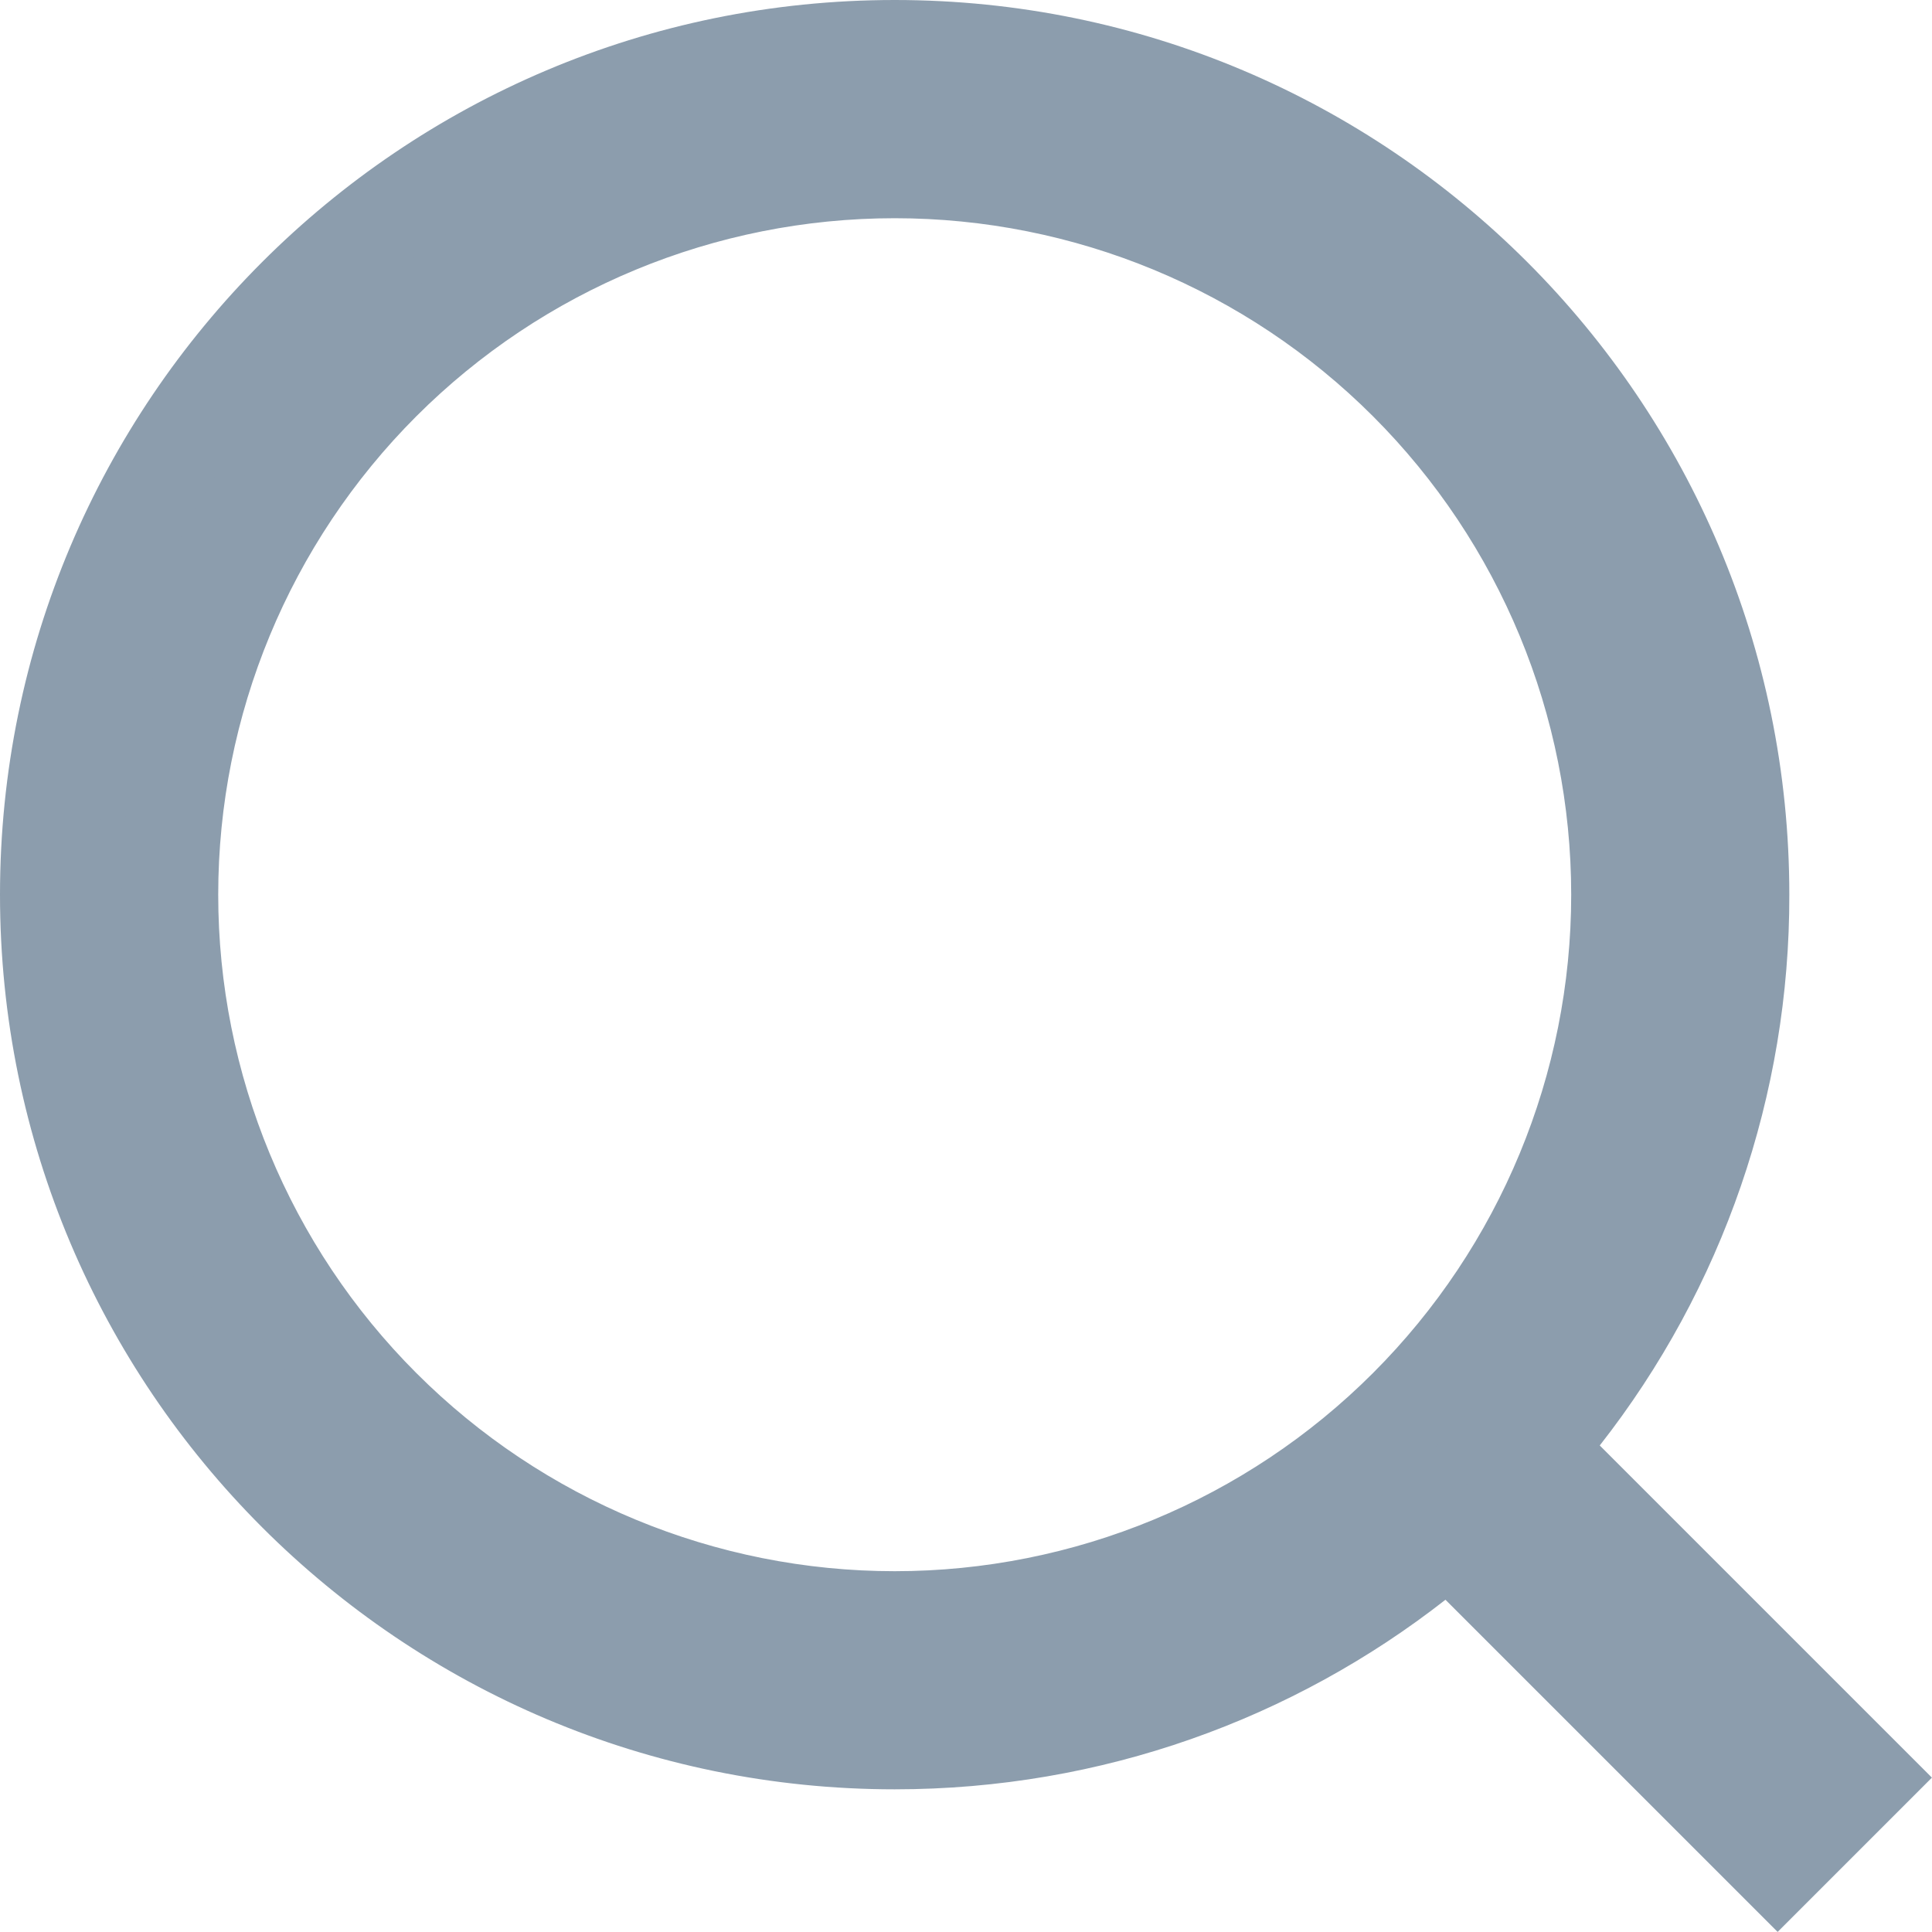
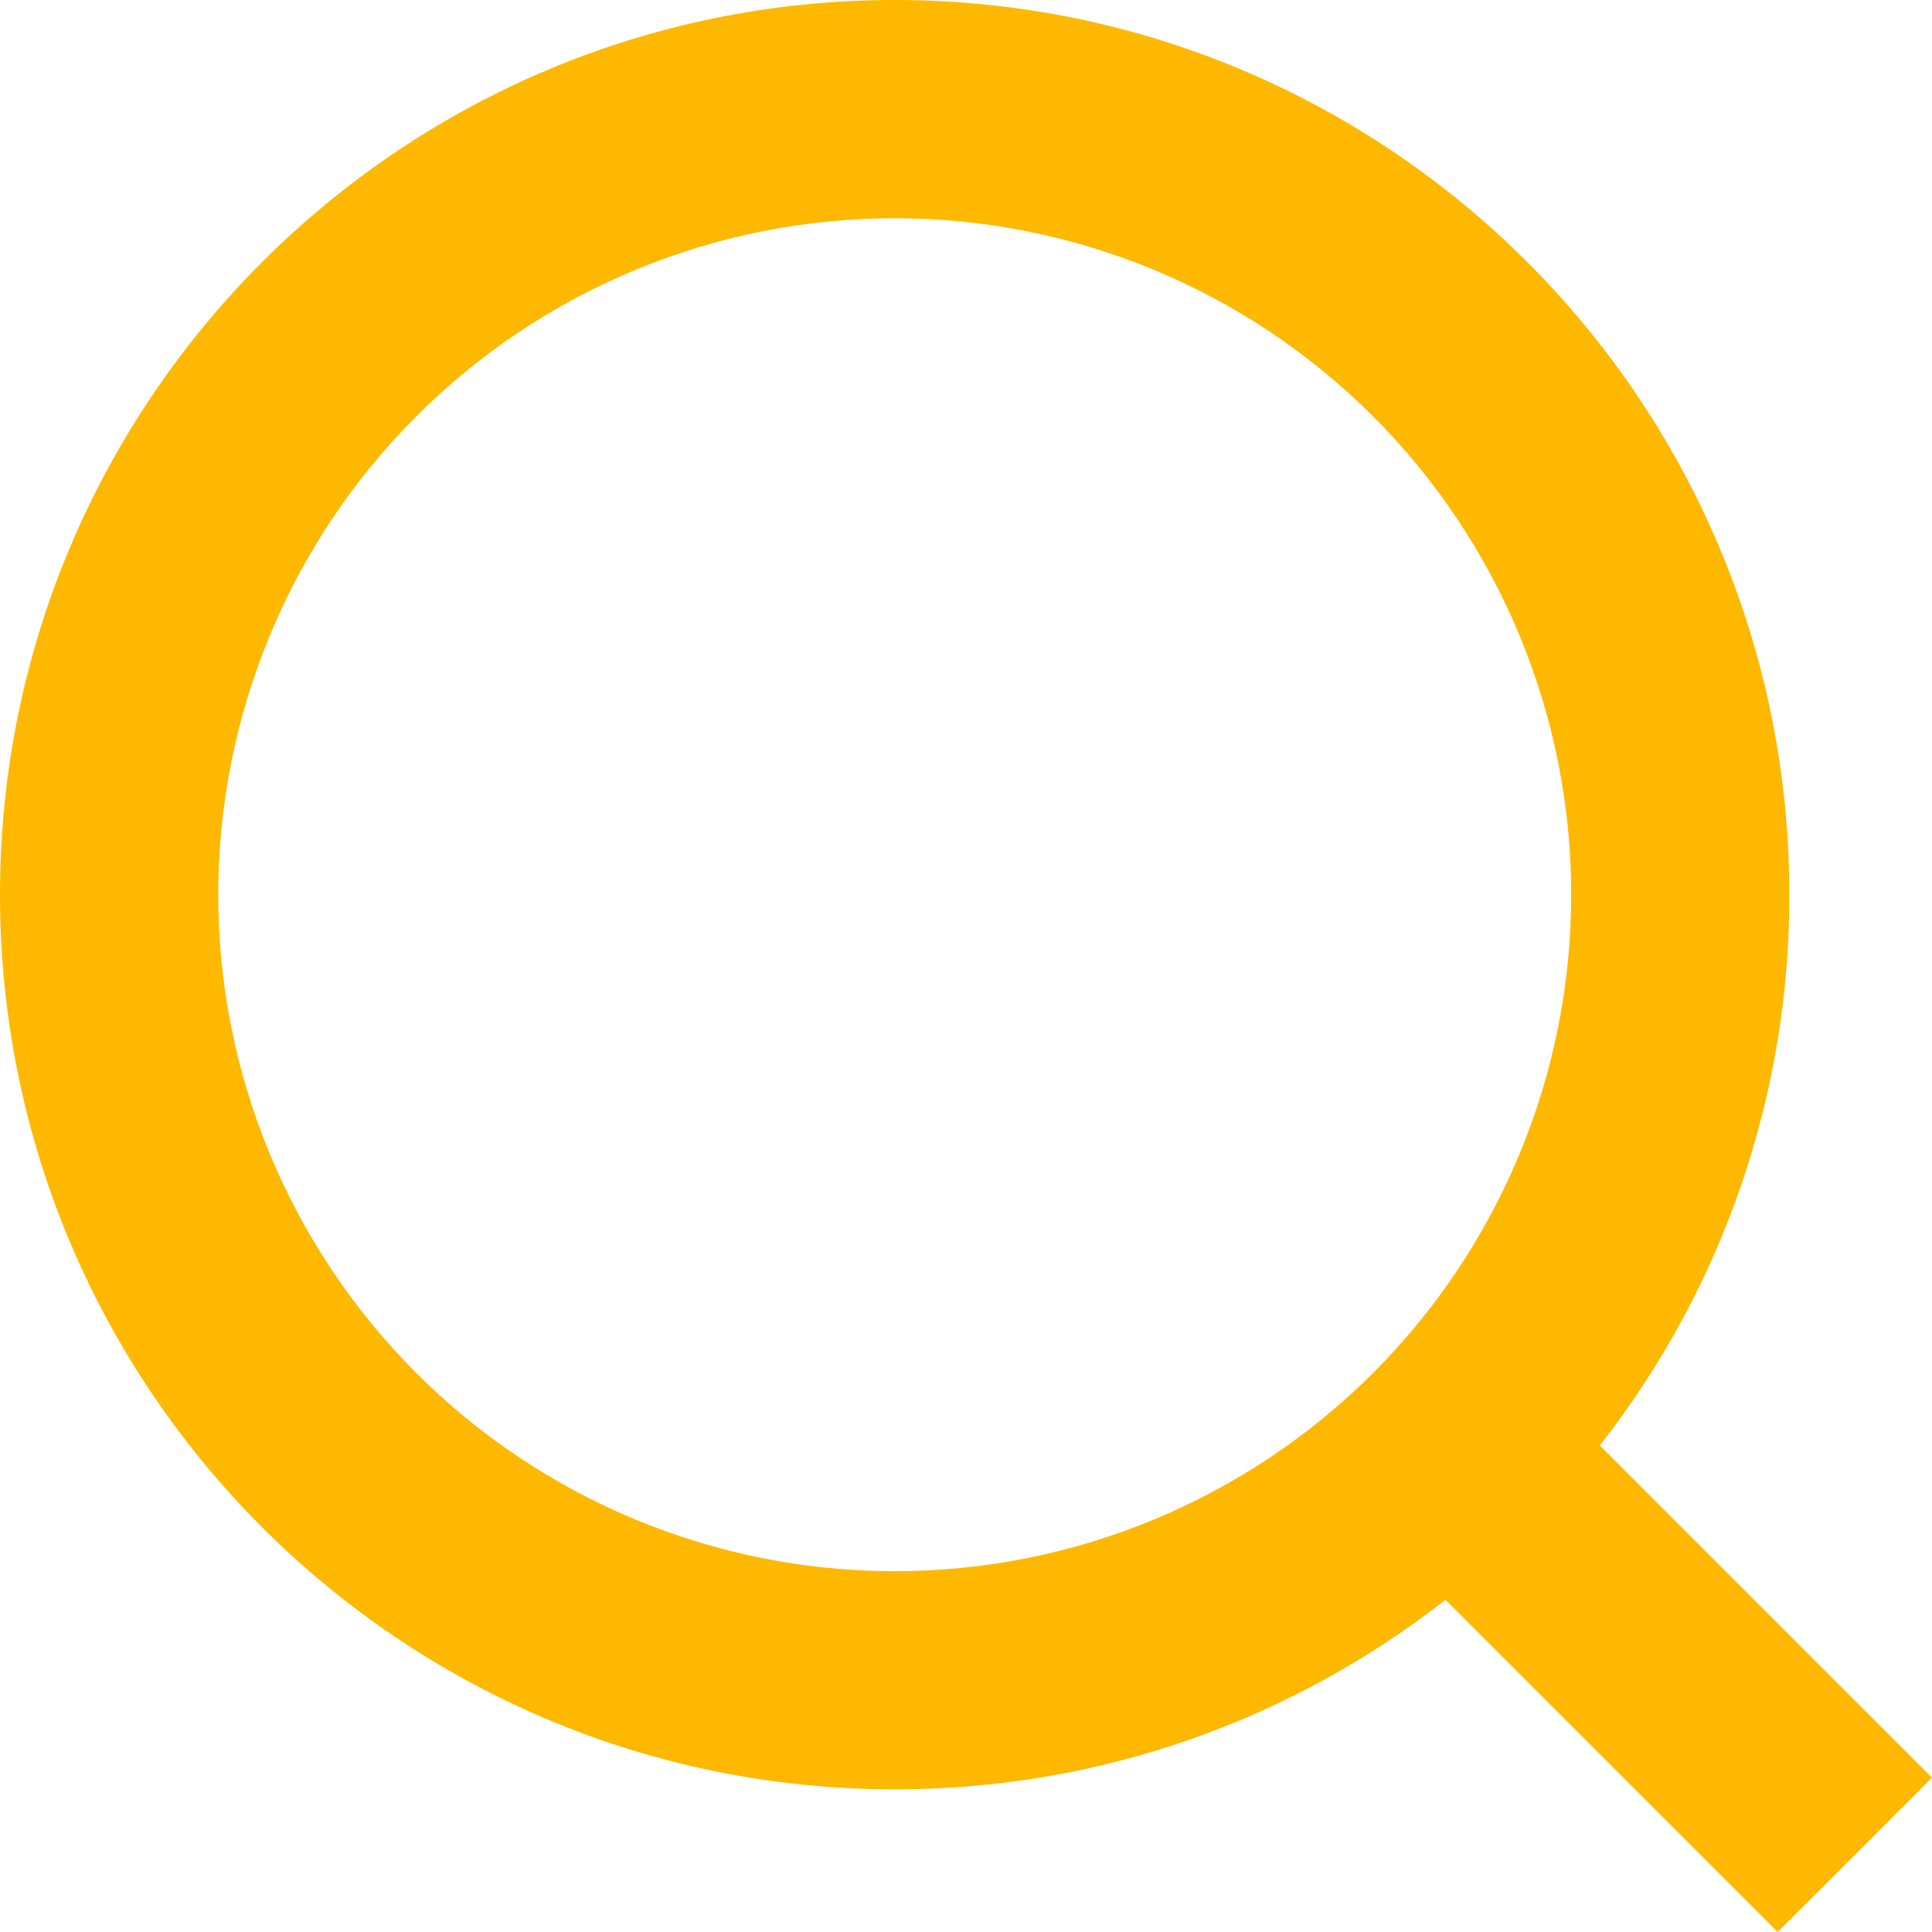
<svg xmlns="http://www.w3.org/2000/svg" width="20" height="20" viewBox="0 0 20 20" fill="none">
-   <path d="M9.262 0.5C14.101 0.5 18.023 4.424 18.023 9.262V9.263C18.027 11.217 17.373 13.117 16.167 14.655L15.895 15.004L16.207 15.317L19.292 18.402L18.402 19.292L15.317 16.207L15.004 15.895L14.655 16.167C13.168 17.33 11.297 18.023 9.262 18.023C4.424 18.023 0.5 14.1 0.5 9.262C0.5 4.424 4.424 0.5 9.262 0.5ZM9.262 1.759C7.272 1.759 5.363 2.549 3.956 3.956C2.549 5.363 1.759 7.272 1.759 9.262C1.759 11.252 2.549 13.16 3.956 14.567C5.363 15.974 7.272 16.765 9.262 16.765C11.252 16.765 13.16 15.974 14.567 14.567C15.974 13.16 16.765 11.252 16.765 9.262C16.765 7.272 15.974 5.363 14.567 3.956C13.16 2.549 11.252 1.759 9.262 1.759Z" fill="#8C9DAD" stroke="#8C9DAD" />
+   <path d="M9.262 0.5C14.101 0.5 18.023 4.424 18.023 9.262V9.263C18.027 11.217 17.373 13.117 16.167 14.655L15.895 15.004L16.207 15.317L19.292 18.402L18.402 19.292L15.317 16.207L15.004 15.895L14.655 16.167C13.168 17.33 11.297 18.023 9.262 18.023C4.424 18.023 0.5 14.1 0.5 9.262C0.5 4.424 4.424 0.5 9.262 0.5ZM9.262 1.759C7.272 1.759 5.363 2.549 3.956 3.956C2.549 5.363 1.759 7.272 1.759 9.262C1.759 11.252 2.549 13.16 3.956 14.567C5.363 15.974 7.272 16.765 9.262 16.765C11.252 16.765 13.16 15.974 14.567 14.567C15.974 13.16 16.765 11.252 16.765 9.262C16.765 7.272 15.974 5.363 14.567 3.956C13.16 2.549 11.252 1.759 9.262 1.759Z" fill="#FFB800" stroke="#FFB800" />
</svg>
